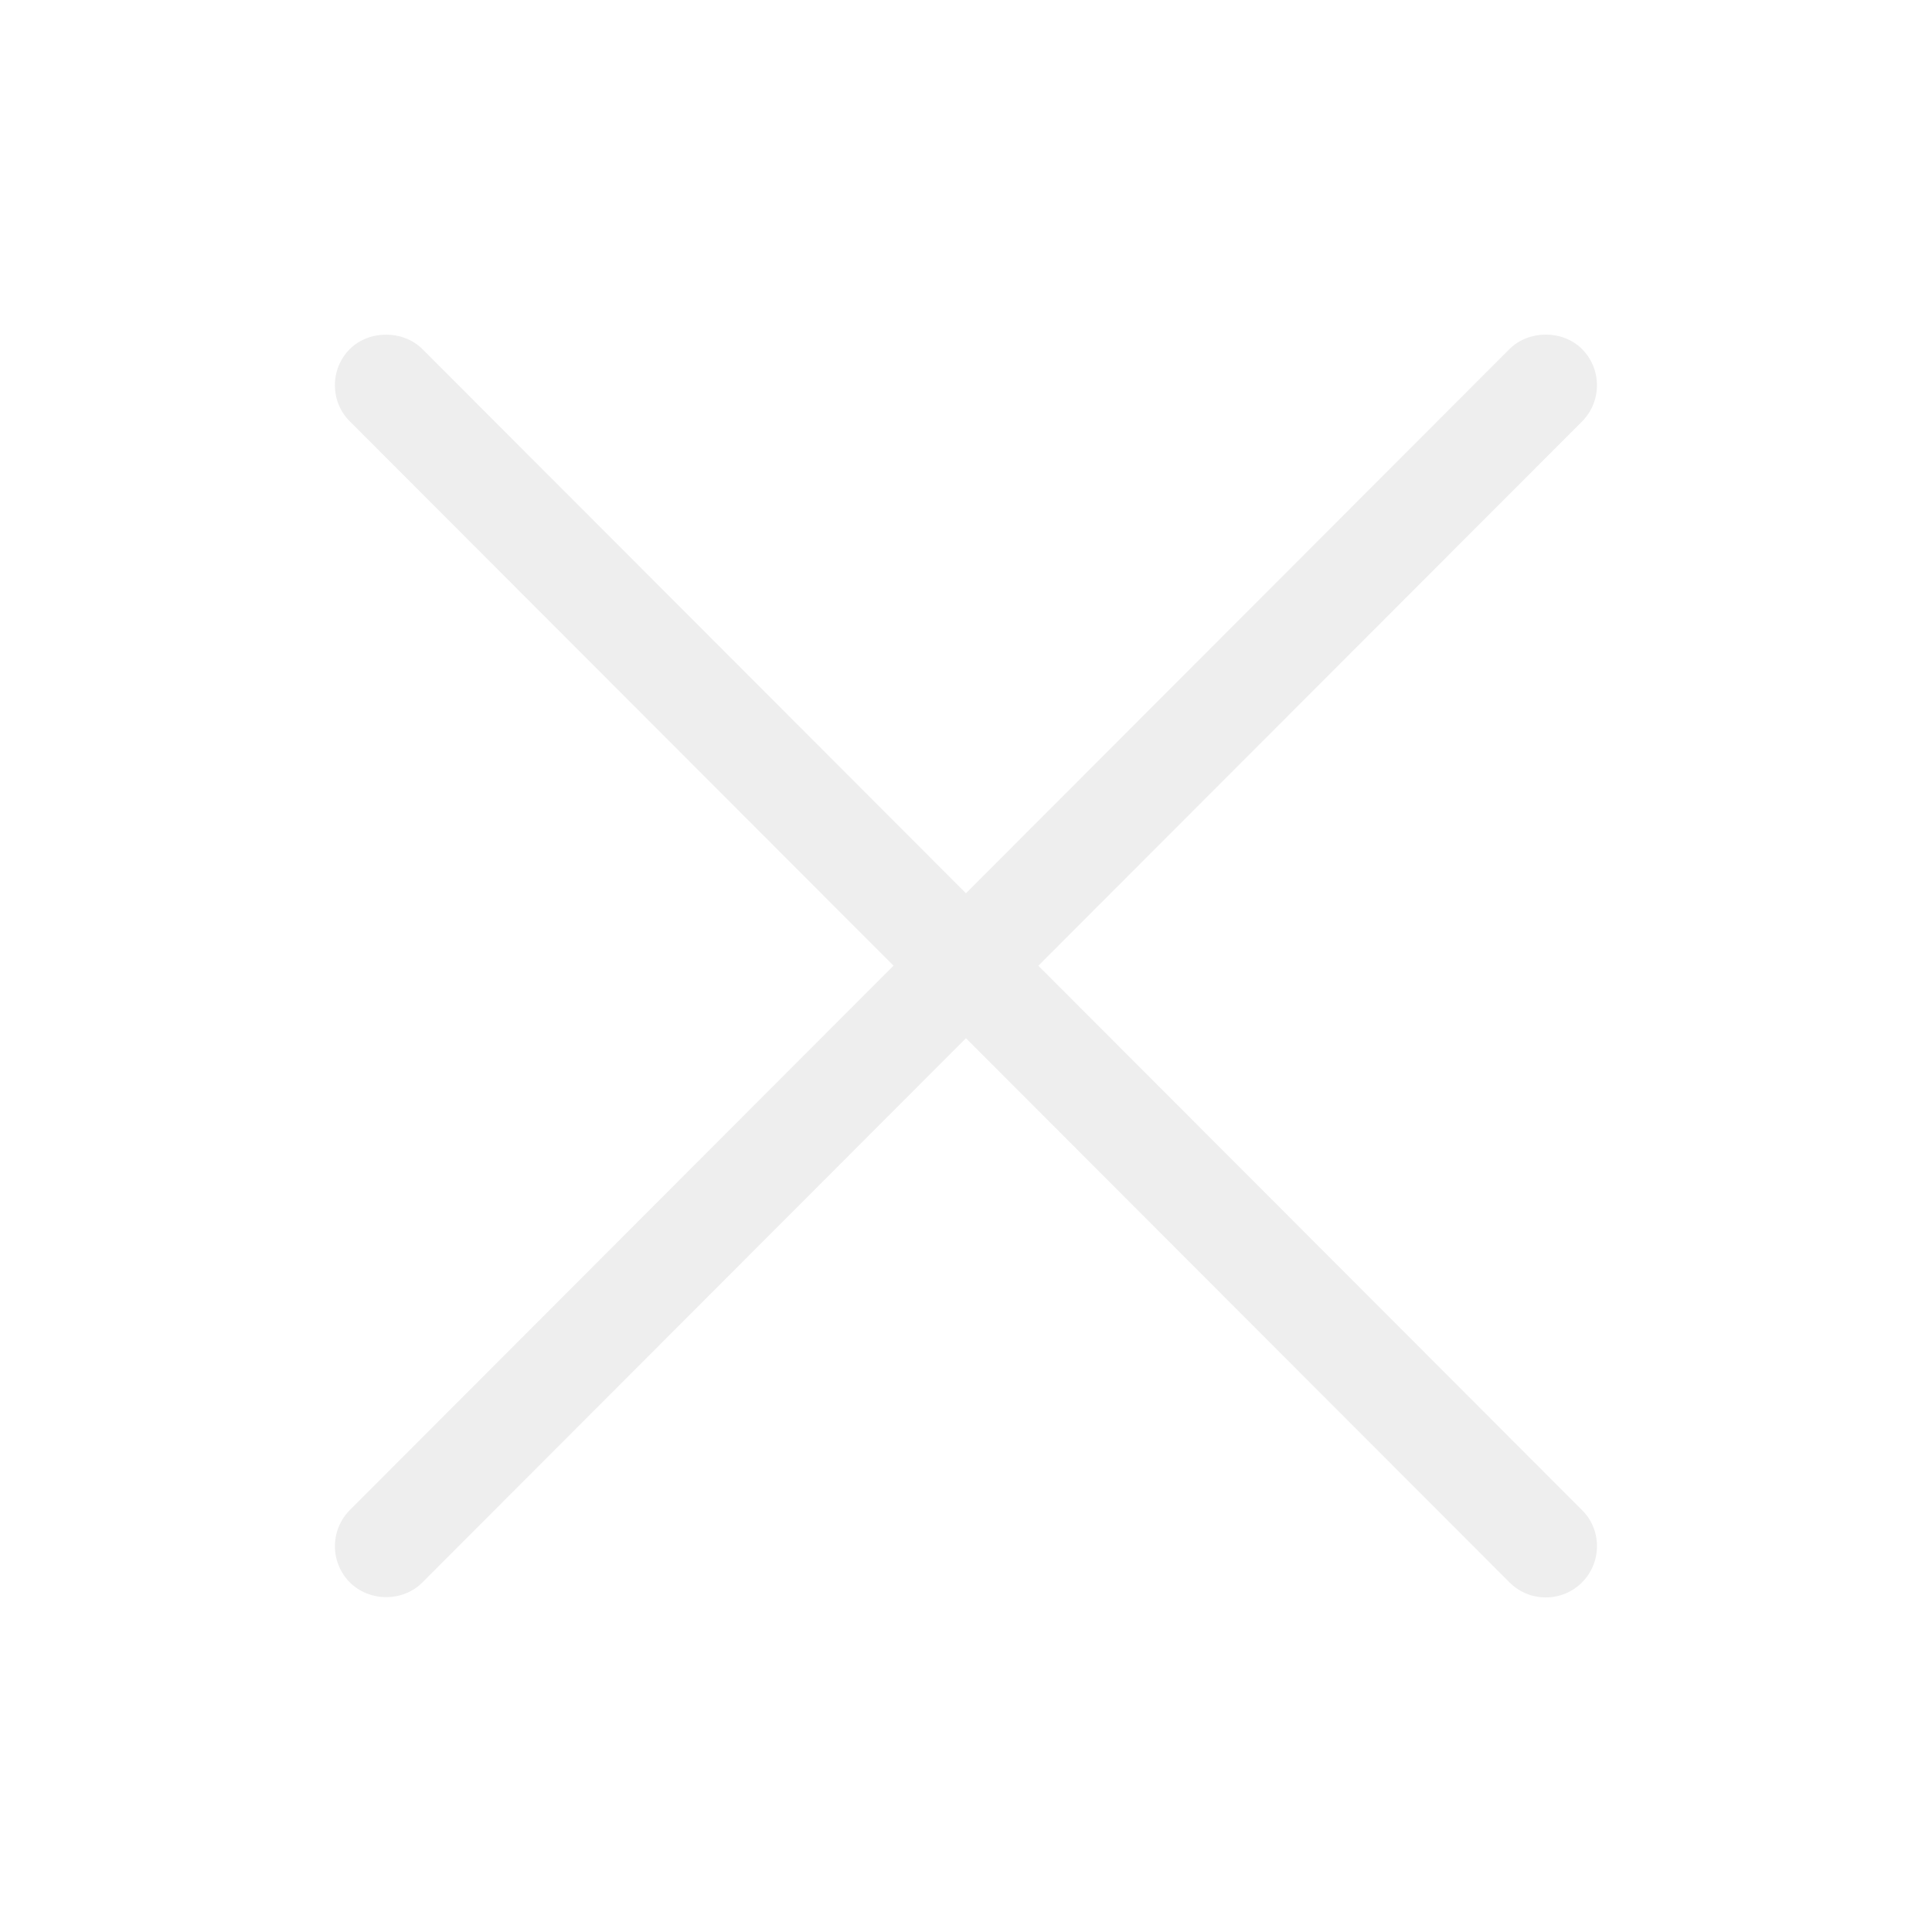
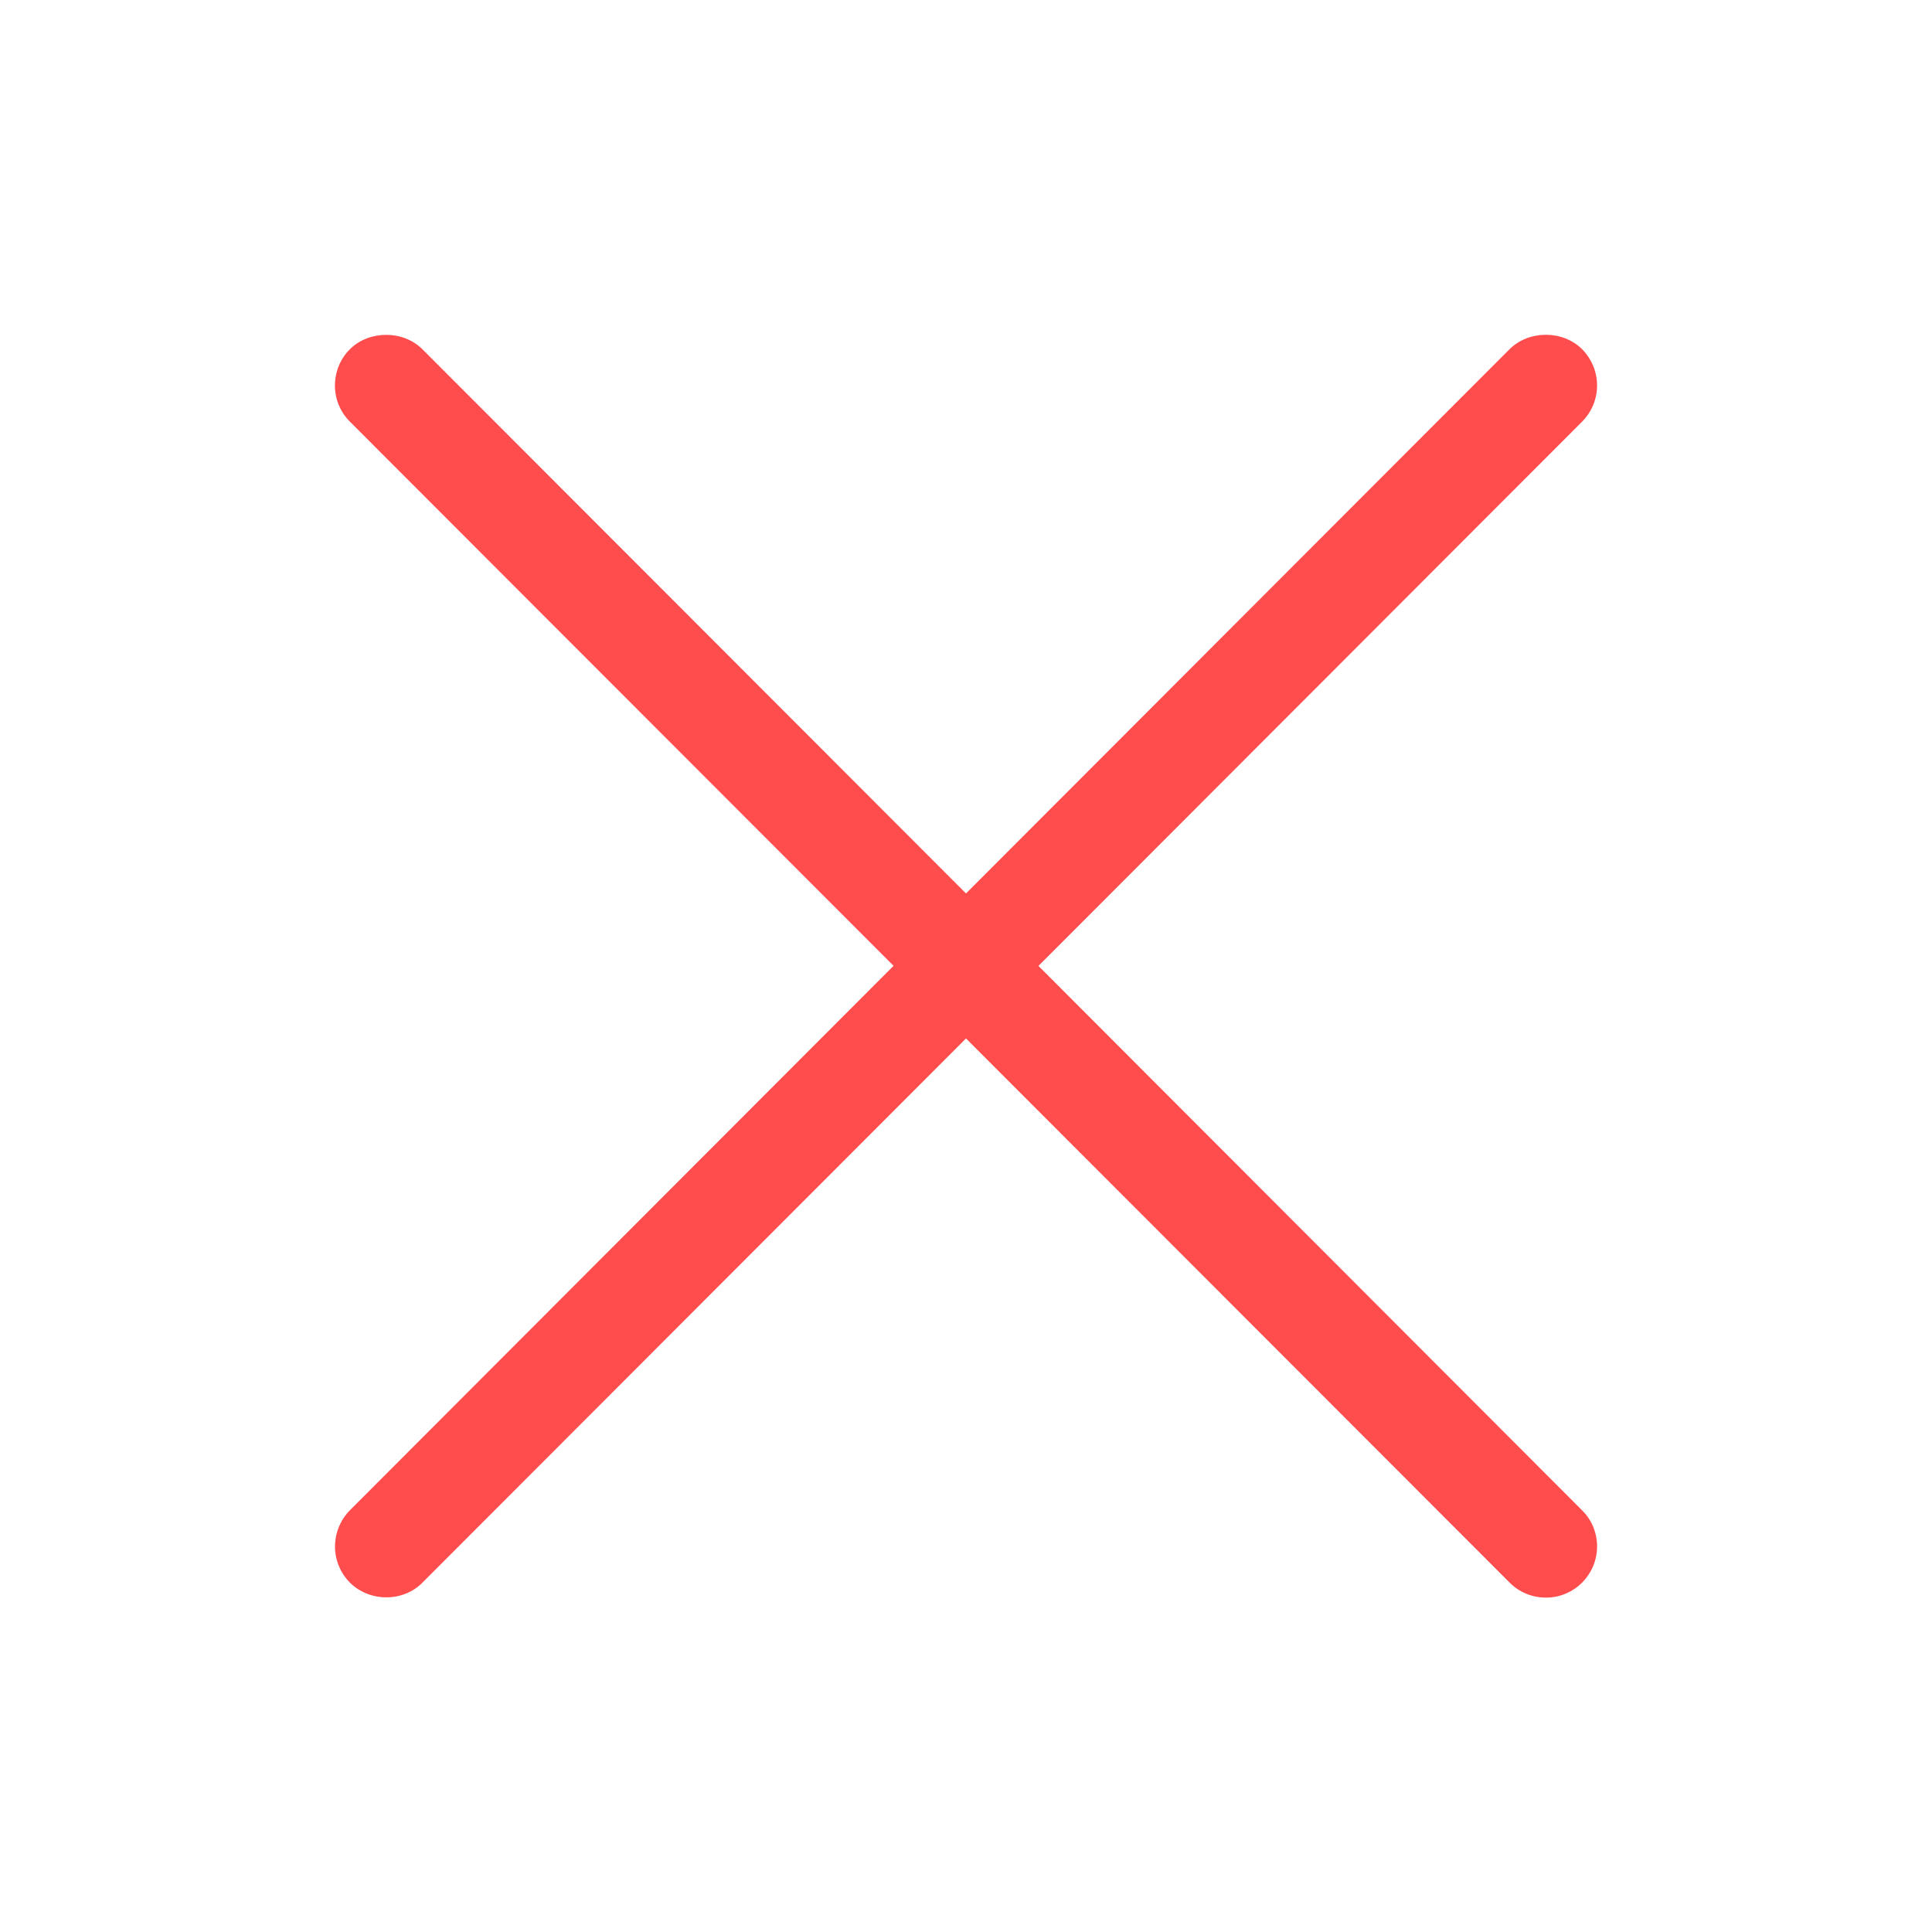
- <svg xmlns="http://www.w3.org/2000/svg" width="40" height="40" viewBox="0 0 40 40" fill="none">
-   <path d="M21.498 19.994L32.754 8.727C32.952 8.528 33.064 8.258 33.063 7.976C33.063 7.694 32.952 7.425 32.753 7.225C32.355 6.829 31.654 6.827 31.252 7.227L19.999 18.494L8.742 7.224C8.342 6.829 7.641 6.831 7.243 7.226C7.144 7.325 7.066 7.442 7.013 7.571C6.96 7.7 6.933 7.838 6.934 7.977C6.934 8.261 7.044 8.527 7.243 8.724L18.499 19.993L7.244 31.263C7.045 31.463 6.934 31.734 6.934 32.015C6.935 32.297 7.047 32.567 7.247 32.766C7.44 32.957 7.713 33.067 7.995 33.067H8.001C8.284 33.066 8.557 32.955 8.746 32.762L19.999 21.495L31.256 32.765C31.455 32.963 31.721 33.073 32.003 33.073C32.142 33.073 32.28 33.046 32.409 32.993C32.538 32.94 32.655 32.861 32.753 32.763C32.852 32.664 32.93 32.547 32.983 32.418C33.036 32.29 33.064 32.152 33.064 32.012C33.064 31.729 32.954 31.462 32.754 31.265L21.498 19.994Z" fill="#EEEEEE" />
+ <svg xmlns="http://www.w3.org/2000/svg" width="22" height="22" viewBox="0 0 22 22" fill="none">
+   <path d="M11.825 10.999L18.015 4.802C18.125 4.692 18.186 4.544 18.186 4.389C18.186 4.234 18.124 4.086 18.015 3.976C17.796 3.758 17.41 3.757 17.189 3.977L11 10.174L4.809 3.976C4.589 3.758 4.203 3.759 3.984 3.977C3.93 4.031 3.887 4.095 3.858 4.166C3.829 4.237 3.814 4.313 3.814 4.39C3.814 4.546 3.875 4.692 3.984 4.801L10.175 10.998L3.985 17.197C3.876 17.307 3.815 17.456 3.815 17.611C3.815 17.766 3.877 17.914 3.987 18.024C4.093 18.129 4.243 18.189 4.398 18.189H4.401C4.557 18.189 4.707 18.128 4.811 18.021L11 11.825L17.192 18.023C17.301 18.132 17.447 18.192 17.602 18.192C17.679 18.193 17.755 18.178 17.826 18.148C17.897 18.119 17.961 18.076 18.015 18.022C18.069 17.968 18.112 17.903 18.142 17.832C18.171 17.762 18.186 17.686 18.186 17.609C18.186 17.453 18.125 17.306 18.015 17.198L11.825 10.999Z" fill="#FF4C4C" />
</svg>
